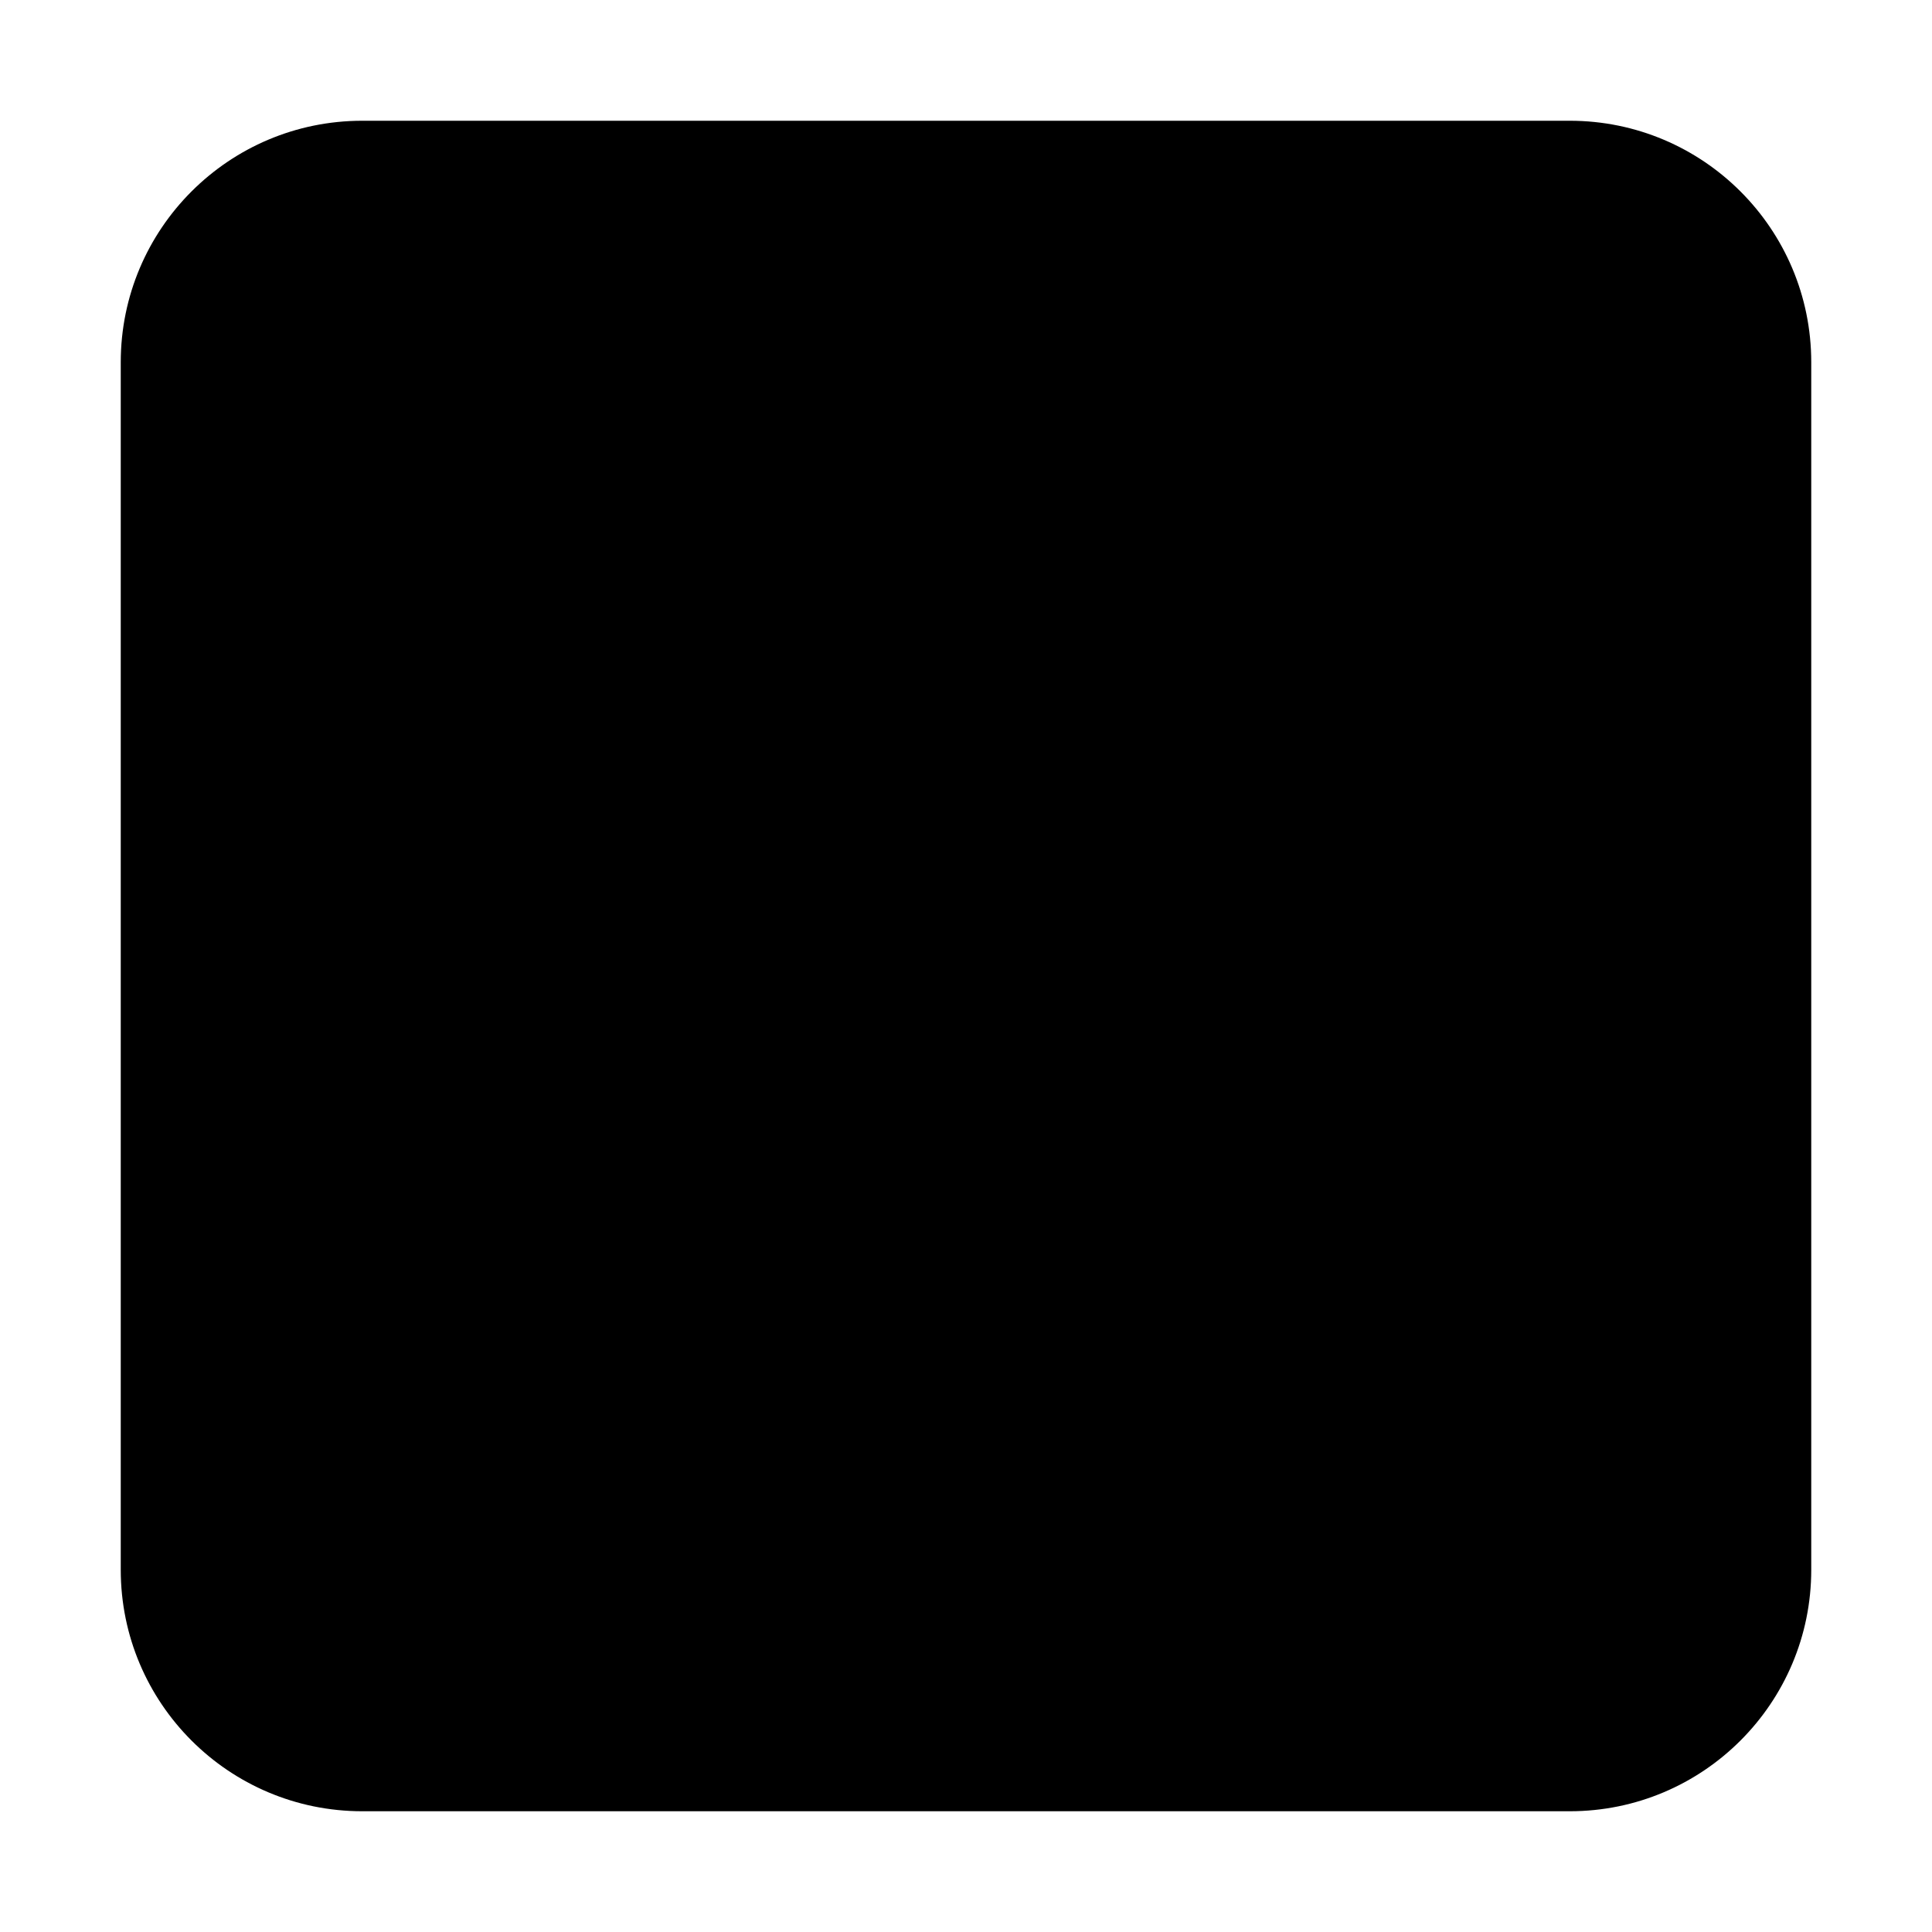
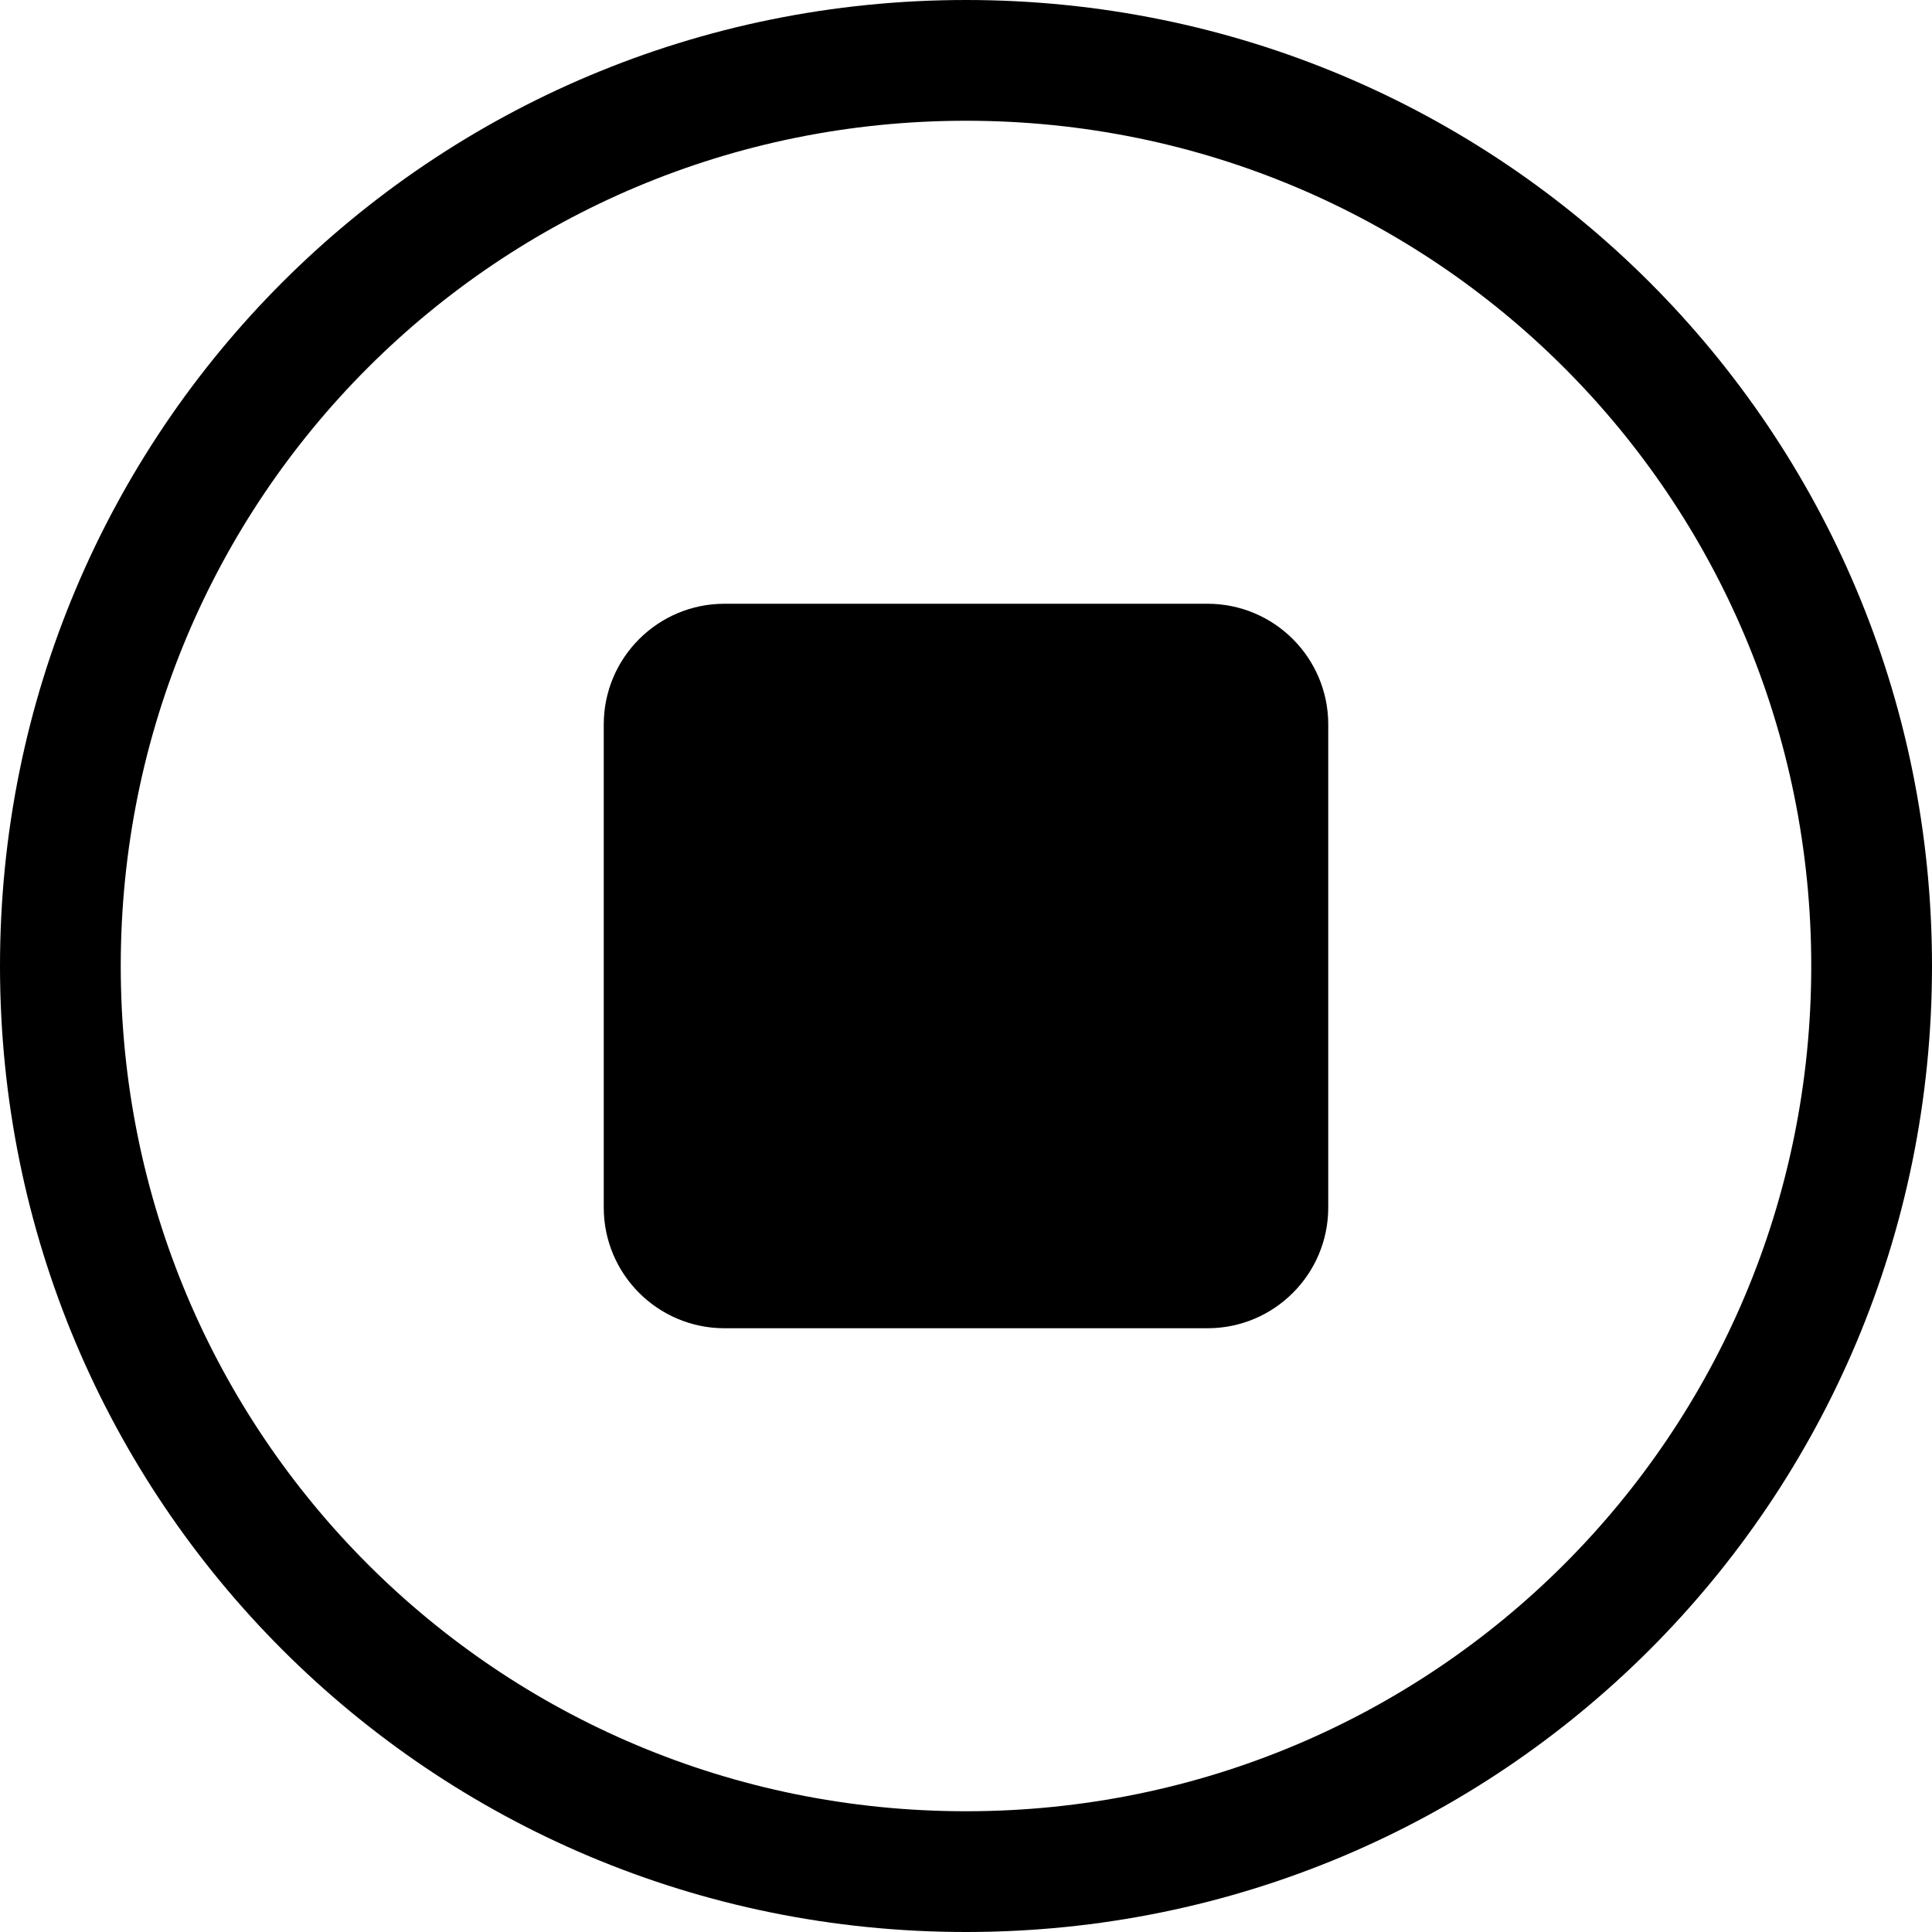
<svg xmlns="http://www.w3.org/2000/svg" width="16" height="16" viewBox="0 0 16 16" version="1.1" id="svg5">
  <defs id="defs2" />
  <g id="layer1">
-     <rect style="fill-rule:evenodd;stroke-width:0.875" id="rect1111" width="14" height="14" x="1" y="1" ry="2" />
+     <rect style="fill-rule:evenodd;stroke-width:0.375" id="rect1111" width="6" height="6" x="5" y="5" ry="1" />
+     <path id="rect1111-3" style="fill-rule:evenodd;stroke-width:1" d="M 8 0 C 3.568 0 0 3.568 0 8 C 0 12.432 3.568 16 8 16 C 12.432 16 16 12.432 16 8 C 16 3.568 12.432 0 8 0 z M 8 1 C 11.878 1 15 4.122 15 8 C 15 11.878 11.878 15 8 15 C 4.122 15 1 11.878 1 8 C 1 4.122 4.122 1 8 1 z " />
  </g>
</svg>
